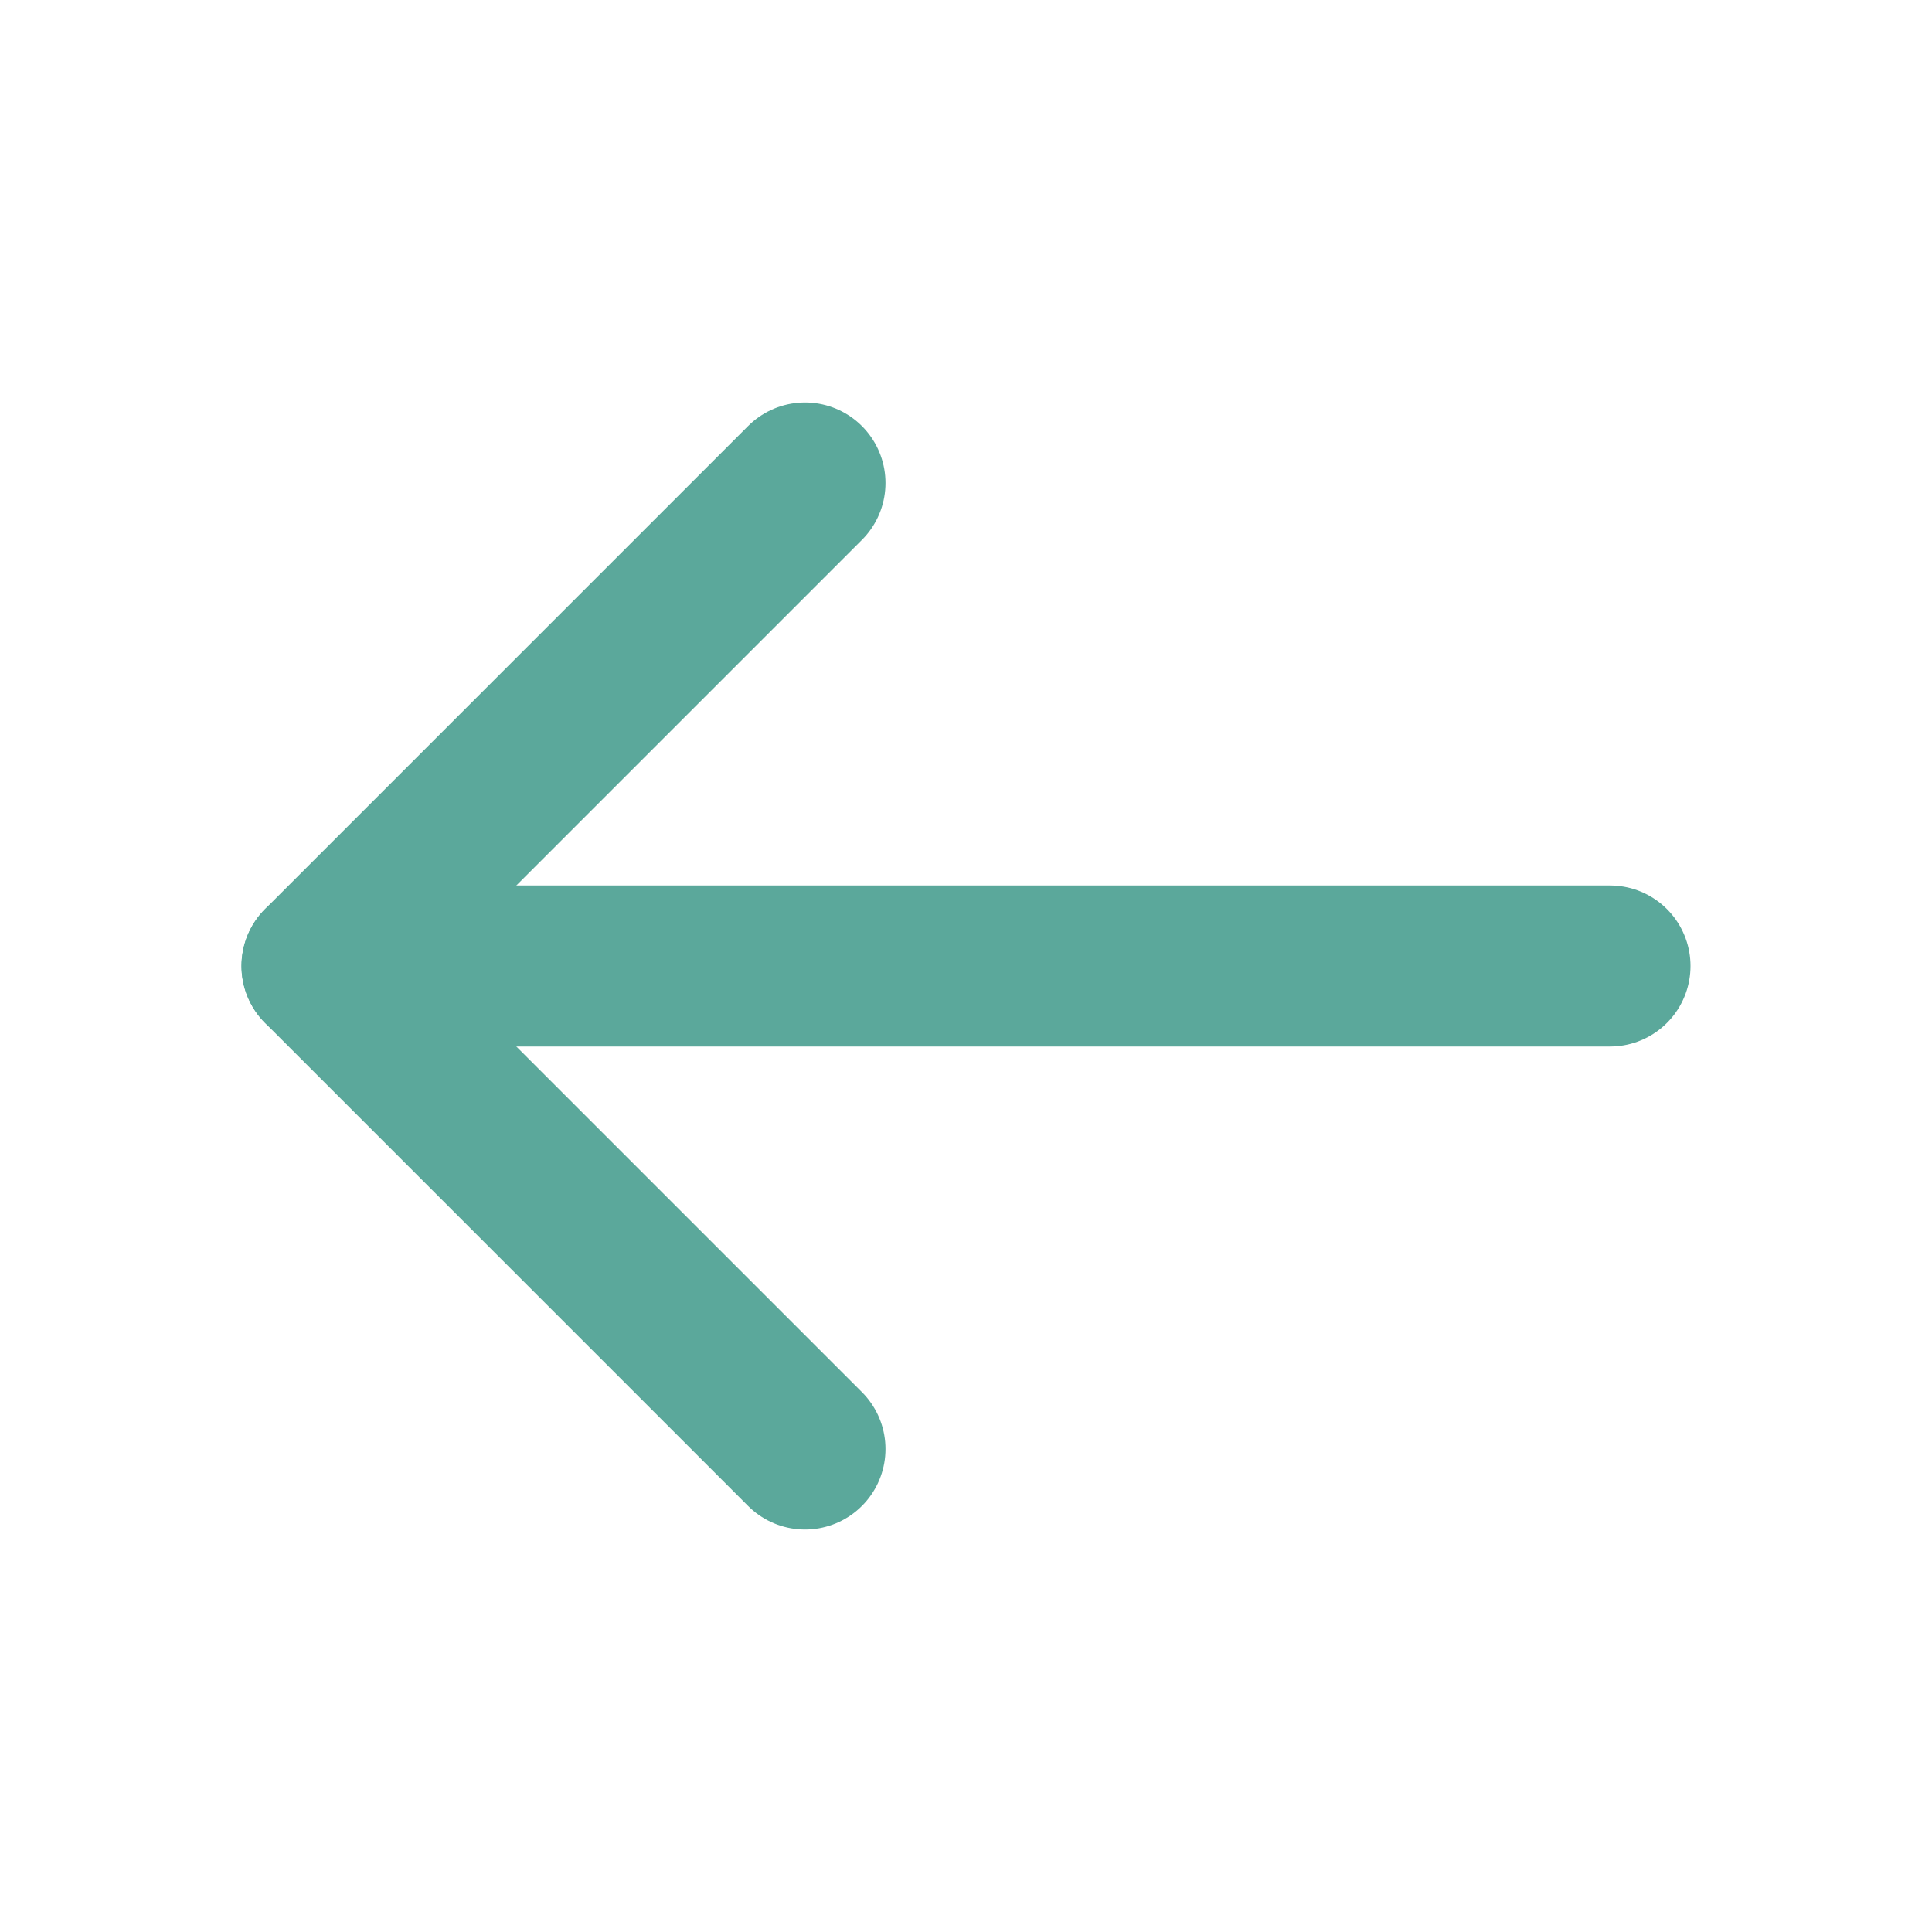
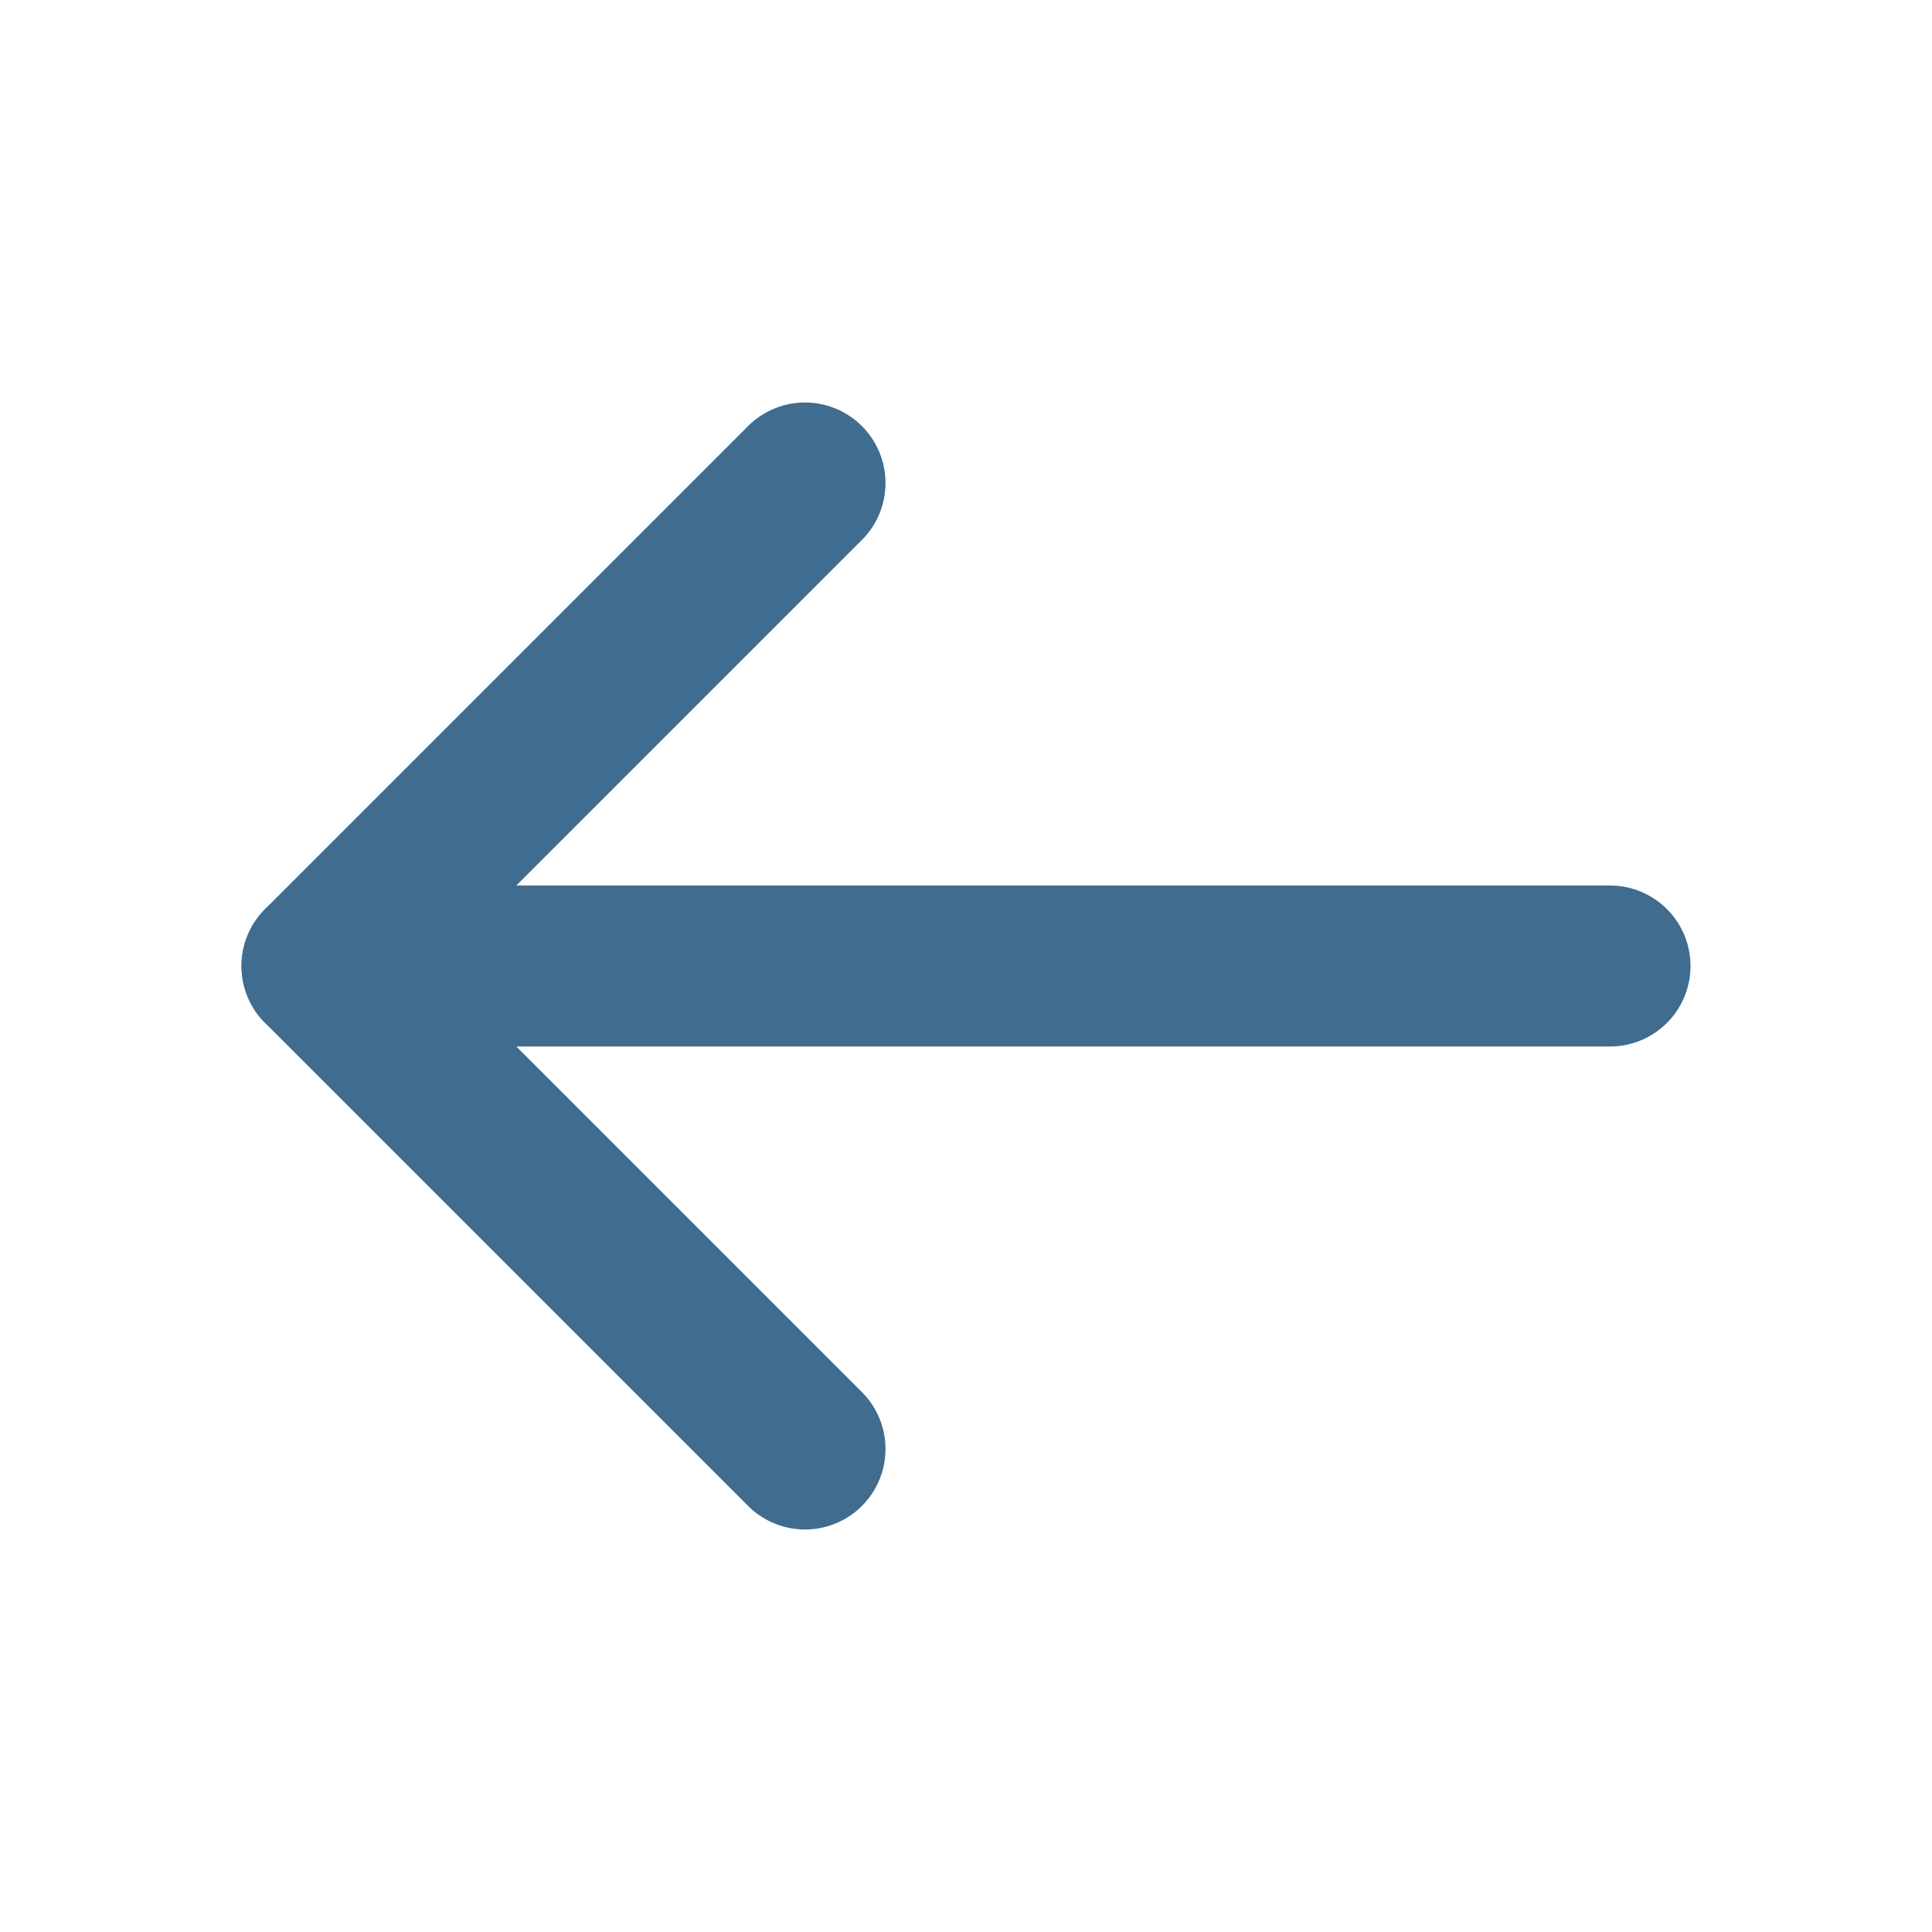
<svg xmlns="http://www.w3.org/2000/svg" viewBox="0 0 24 24" width="24" height="24">
-   <line x1="20" y1="12" x2="4" y2="12" stroke="#5BA89B" stroke-width="2" stroke-linecap="round" stroke-linejoin="round" />
-   <polyline points="10 6 4 12 10 18" fill="none" stroke="#5BA89B" stroke-width="2" stroke-linecap="round" stroke-linejoin="round" />
+   <line x1="20" y1="12" x2="4" y2="12" stroke="#3F6C8F" stroke-width="2" stroke-linecap="round" stroke-linejoin="round" />
+   <polyline points="10 6 4 12 10 18" fill="none" stroke="#3F6C8F" stroke-width="2" stroke-linecap="round" stroke-linejoin="round" />
</svg>
